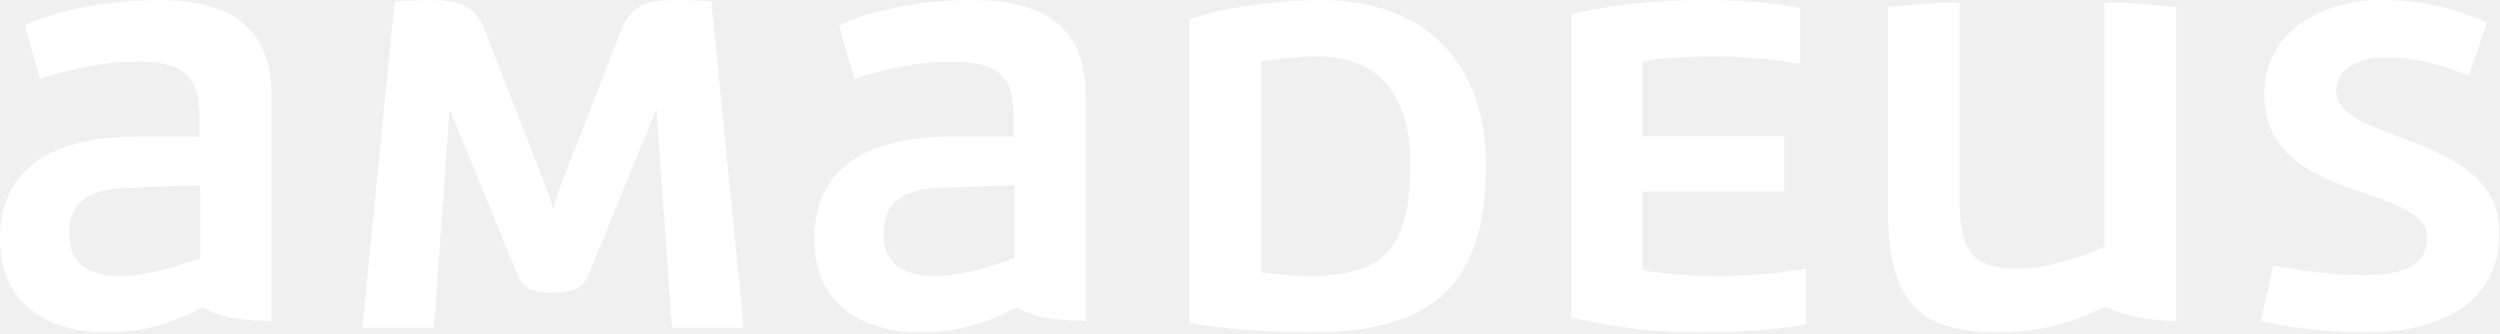
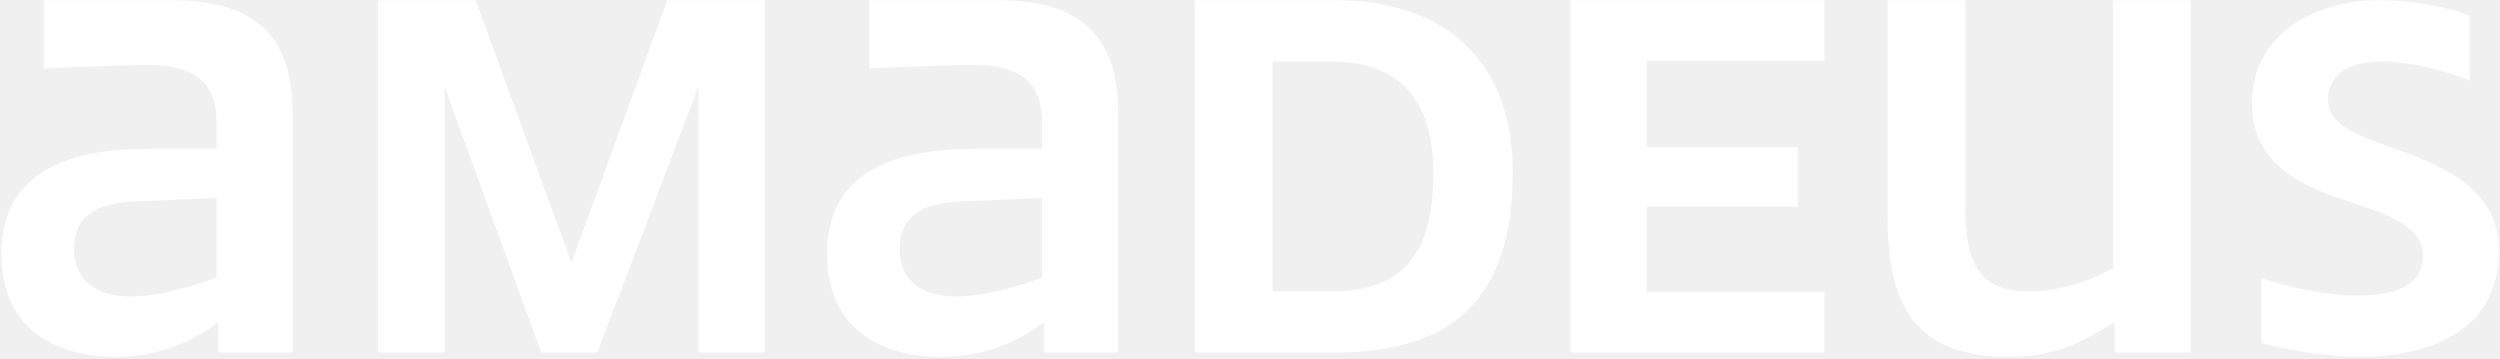
- <svg xmlns="http://www.w3.org/2000/svg" width="638" height="85" viewBox="0 0 638 85" fill="none">
-   <mask id="mask0_3_29" style="mask-type:luminance" maskUnits="userSpaceOnUse" x="0" y="0" width="638" height="85">
-     <path d="M0 84.818H637.75V0H0V84.818Z" fill="white" />
-   </mask>
-   <g mask="url(#mask0_3_29)">
-     <path d="M401 80.93C401 80.93 415.019 84.818 432.924 84.818C452.006 84.818 460.839 82.698 460.839 82.698V68.561C460.839 68.561 451.299 70.447 437.987 70.447C426.327 70.447 419.14 68.914 419.14 68.914V48.889H455.307V34.752H419.14V15.669C419.14 15.669 426.207 14.373 436.811 14.373C448.71 14.373 459.427 16.258 459.427 16.258V2.003C459.427 2.003 450.004 0 434.689 0C414.311 0 401 3.655 401 3.655V80.93ZM142.541 48.77C142.069 49.949 141.483 52.188 141.129 53.484C140.776 52.188 140.186 49.949 139.716 48.77L123.693 7.659C120.984 0.827 116.745 0 108.97 0C106.259 0 100.721 0.354 100.721 0.354L92.476 83.64H110.737L114.741 27.803L132.057 70.093C133.355 73.391 135.945 74.688 141.129 74.688C146.31 74.688 148.904 73.391 150.199 70.093L167.515 27.803L171.521 83.64H189.779L181.534 0.354C181.534 0.354 175.996 0 173.289 0C165.514 0 161.274 0.827 158.562 7.659L142.541 48.77ZM51.128 65.852C47.241 67.384 37.815 70.447 30.866 70.447C23.326 70.447 17.672 67.856 17.672 59.608C17.672 52.423 21.558 48.301 31.928 47.947L51.128 47.24V65.852ZM40.29 0C24.033 0 11.31 4.006 6.362 6.481L10.251 20.145C10.251 20.145 22.739 15.669 34.988 15.669C45.473 15.669 50.891 18.613 50.891 28.98V34.871H34.988C8.012 34.871 0 47.24 0 60.906C0 79.045 14.138 84.818 26.978 84.818C41.938 84.818 50.657 78.576 51.716 78.576C52.542 78.576 55.605 81.873 69.268 81.873V24.15C69.268 6.835 58.549 0 40.29 0ZM258.931 65.852C255.042 67.384 245.619 70.447 238.67 70.447C231.129 70.447 225.474 67.856 225.474 59.608C225.474 52.423 229.362 48.301 239.729 47.947L258.931 47.24V65.852ZM248.091 0C231.834 0 219.112 4.006 214.165 6.481L218.053 20.145C218.053 20.145 230.541 15.669 242.79 15.669C253.275 15.669 258.694 18.613 258.694 28.98V34.871H242.79C215.815 34.871 207.803 47.24 207.803 60.906C207.803 79.045 221.94 84.818 234.781 84.818C249.741 84.818 258.459 78.576 259.519 78.576C260.344 78.576 263.406 81.873 277.071 81.873V24.15C277.071 6.835 266.351 0 248.091 0ZM537.06 62.907C532.702 65.026 523.279 68.561 514.68 68.561C502.189 68.561 500.07 62.907 500.07 49.949V0.707C500.07 0.707 498.891 0.707 497.36 0.707C493.239 0.707 484.05 1.414 481.811 1.886V52.305C481.811 74.335 487.231 84.818 509.611 84.818C526.694 84.818 536.706 78.223 537.411 78.223C537.649 78.223 543.54 81.873 555.324 81.873V1.886C554.027 1.65 545.188 0.707 540.71 0.707C539.063 0.707 537.06 0.707 537.06 0.707V62.907ZM576.891 81.873C576.891 81.873 588.2 84.818 603.986 84.818C618.948 84.818 637.795 79.753 637.795 59.493C637.795 46.296 628.018 40.643 612.114 34.871C603.515 31.69 596.21 28.862 596.21 22.972C596.21 20.145 598.333 14.609 609.286 14.609C619.535 14.609 630.021 19.32 630.021 19.32L634.616 5.774C631.55 4.242 621.537 0 607.639 0C592.56 0 577.834 8.012 577.834 24.15C577.834 40.762 592.912 45.827 604.691 49.715C612.705 52.423 619.419 55.252 619.419 60.552C619.419 65.732 616.591 70.212 603.044 70.212C591.97 70.212 580.19 67.738 580.19 67.738L576.891 81.873ZM321.835 15.786C324.78 15.198 330.554 14.373 336.325 14.373C349.519 14.373 359.888 21.794 359.888 41.823C359.888 61.26 354.819 70.447 334.677 70.447C328.197 70.447 321.835 69.504 321.835 69.504V15.786ZM337.15 0C326.784 0 312.411 1.768 303.576 4.948V82.344C310.881 83.877 324.547 84.818 334.089 84.818C366.601 84.818 379.206 72.095 379.206 41.823C379.206 15.669 363.182 0 337.15 0Z" fill="white" />
-   </g>
+ <svg xmlns="http://www.w3.org/2000/svg" width="1508" height="216" viewBox="0 0 1508 216" fill="none">
+   <path d="M1443.3 89.211C1416.2 79.831 1404.23 73.585 1404.23 59.523C1404.23 50.666 1409.96 37.12 1437.04 37.12C1462.57 37.12 1489.65 48.58 1489.65 48.58V9.51C1478.19 4.82 1457.88 0.137 1434.96 0.137C1395.89 0.137 1358.38 20.97 1358.38 62.126C1358.38 103.282 1395.89 114.734 1421.42 123.074C1445.38 130.884 1461.53 138.7 1461.53 154.327C1461.53 167.873 1452.15 178.286 1421.42 178.286C1395.37 178.286 1364.11 167.873 1364.11 167.873V206.935C1364.11 206.935 1394.32 215.275 1423.5 215.275C1462.05 215.275 1507.36 201.728 1507.36 151.2C1507.36 116.82 1479.24 101.711 1443.3 89.211ZM461.383 212.664V0.137H402.519L344.7 158.493L286.878 0.137H228.015V212.664H268.125V52.23L326.467 212.665H360.327L421.273 52.23V212.665H461.383V212.664ZM602.016 0.137H524.403V41.287C561.388 39.723 571.806 39.207 587.953 39.207C613.476 39.207 628.586 48.579 628.586 73.585V89.735H587.954C519.714 89.735 498.879 117.345 498.879 153.287C498.879 199.642 533.259 215.275 567.639 215.275C602.019 215.275 622.856 199.125 629.626 194.435V212.665H674.424V67.332C674.424 18.367 647.862 0.138 602.016 0.138V0.137ZM628.586 167.349C617.126 171.516 596.286 178.809 576.494 178.809C557.741 178.809 542.636 170.476 542.636 150.16C542.636 131.924 554.096 122.55 579.097 121.51L628.586 119.424V167.349ZM993.23 36.596H1100.53V0.137H947.383V212.664H1100.53V176.206H993.23V124.63H1084.38V88.688H993.229L993.23 36.596ZM1321.41 212.664V0.137H1274.53V162.136C1263.07 167.349 1246.92 175.682 1223.48 175.682C1194.3 175.682 1185.45 159.532 1185.45 125.154V0.137H1138.57V130.883C1138.57 185.579 1156.28 215.275 1212.02 215.275C1243.28 215.275 1258.9 203.815 1275.57 194.435V212.665H1321.41L1321.41 212.664ZM805.178 0.137H720.794V212.664H805.178C876.546 212.664 912.488 179.849 912.488 104.321C912.488 38.159 873.42 0.137 805.178 0.137ZM803.091 175.682H767.672V37.12H803.092C838.517 37.12 864.563 54.309 864.563 104.321C864.563 152.24 847.373 175.682 803.091 175.682ZM104.03 0.137H26.412V41.287C63.396 39.723 73.815 39.207 89.964 39.207C115.487 39.207 130.594 48.579 130.594 73.585V89.735H89.964C21.724 89.735 0.887 117.345 0.887 153.287C0.887 199.642 35.267 215.275 69.647 215.275C104.027 215.275 124.865 199.125 131.637 194.435V212.665H176.435V67.332C176.435 18.367 149.869 0.138 104.029 0.138L104.03 0.137ZM130.595 167.349C119.135 171.516 98.298 178.809 78.503 178.809C59.75 178.809 44.643 170.476 44.643 150.16C44.643 131.924 56.103 122.55 81.107 121.51L130.594 119.424V167.349H130.595Z" fill="white" />
</svg>
